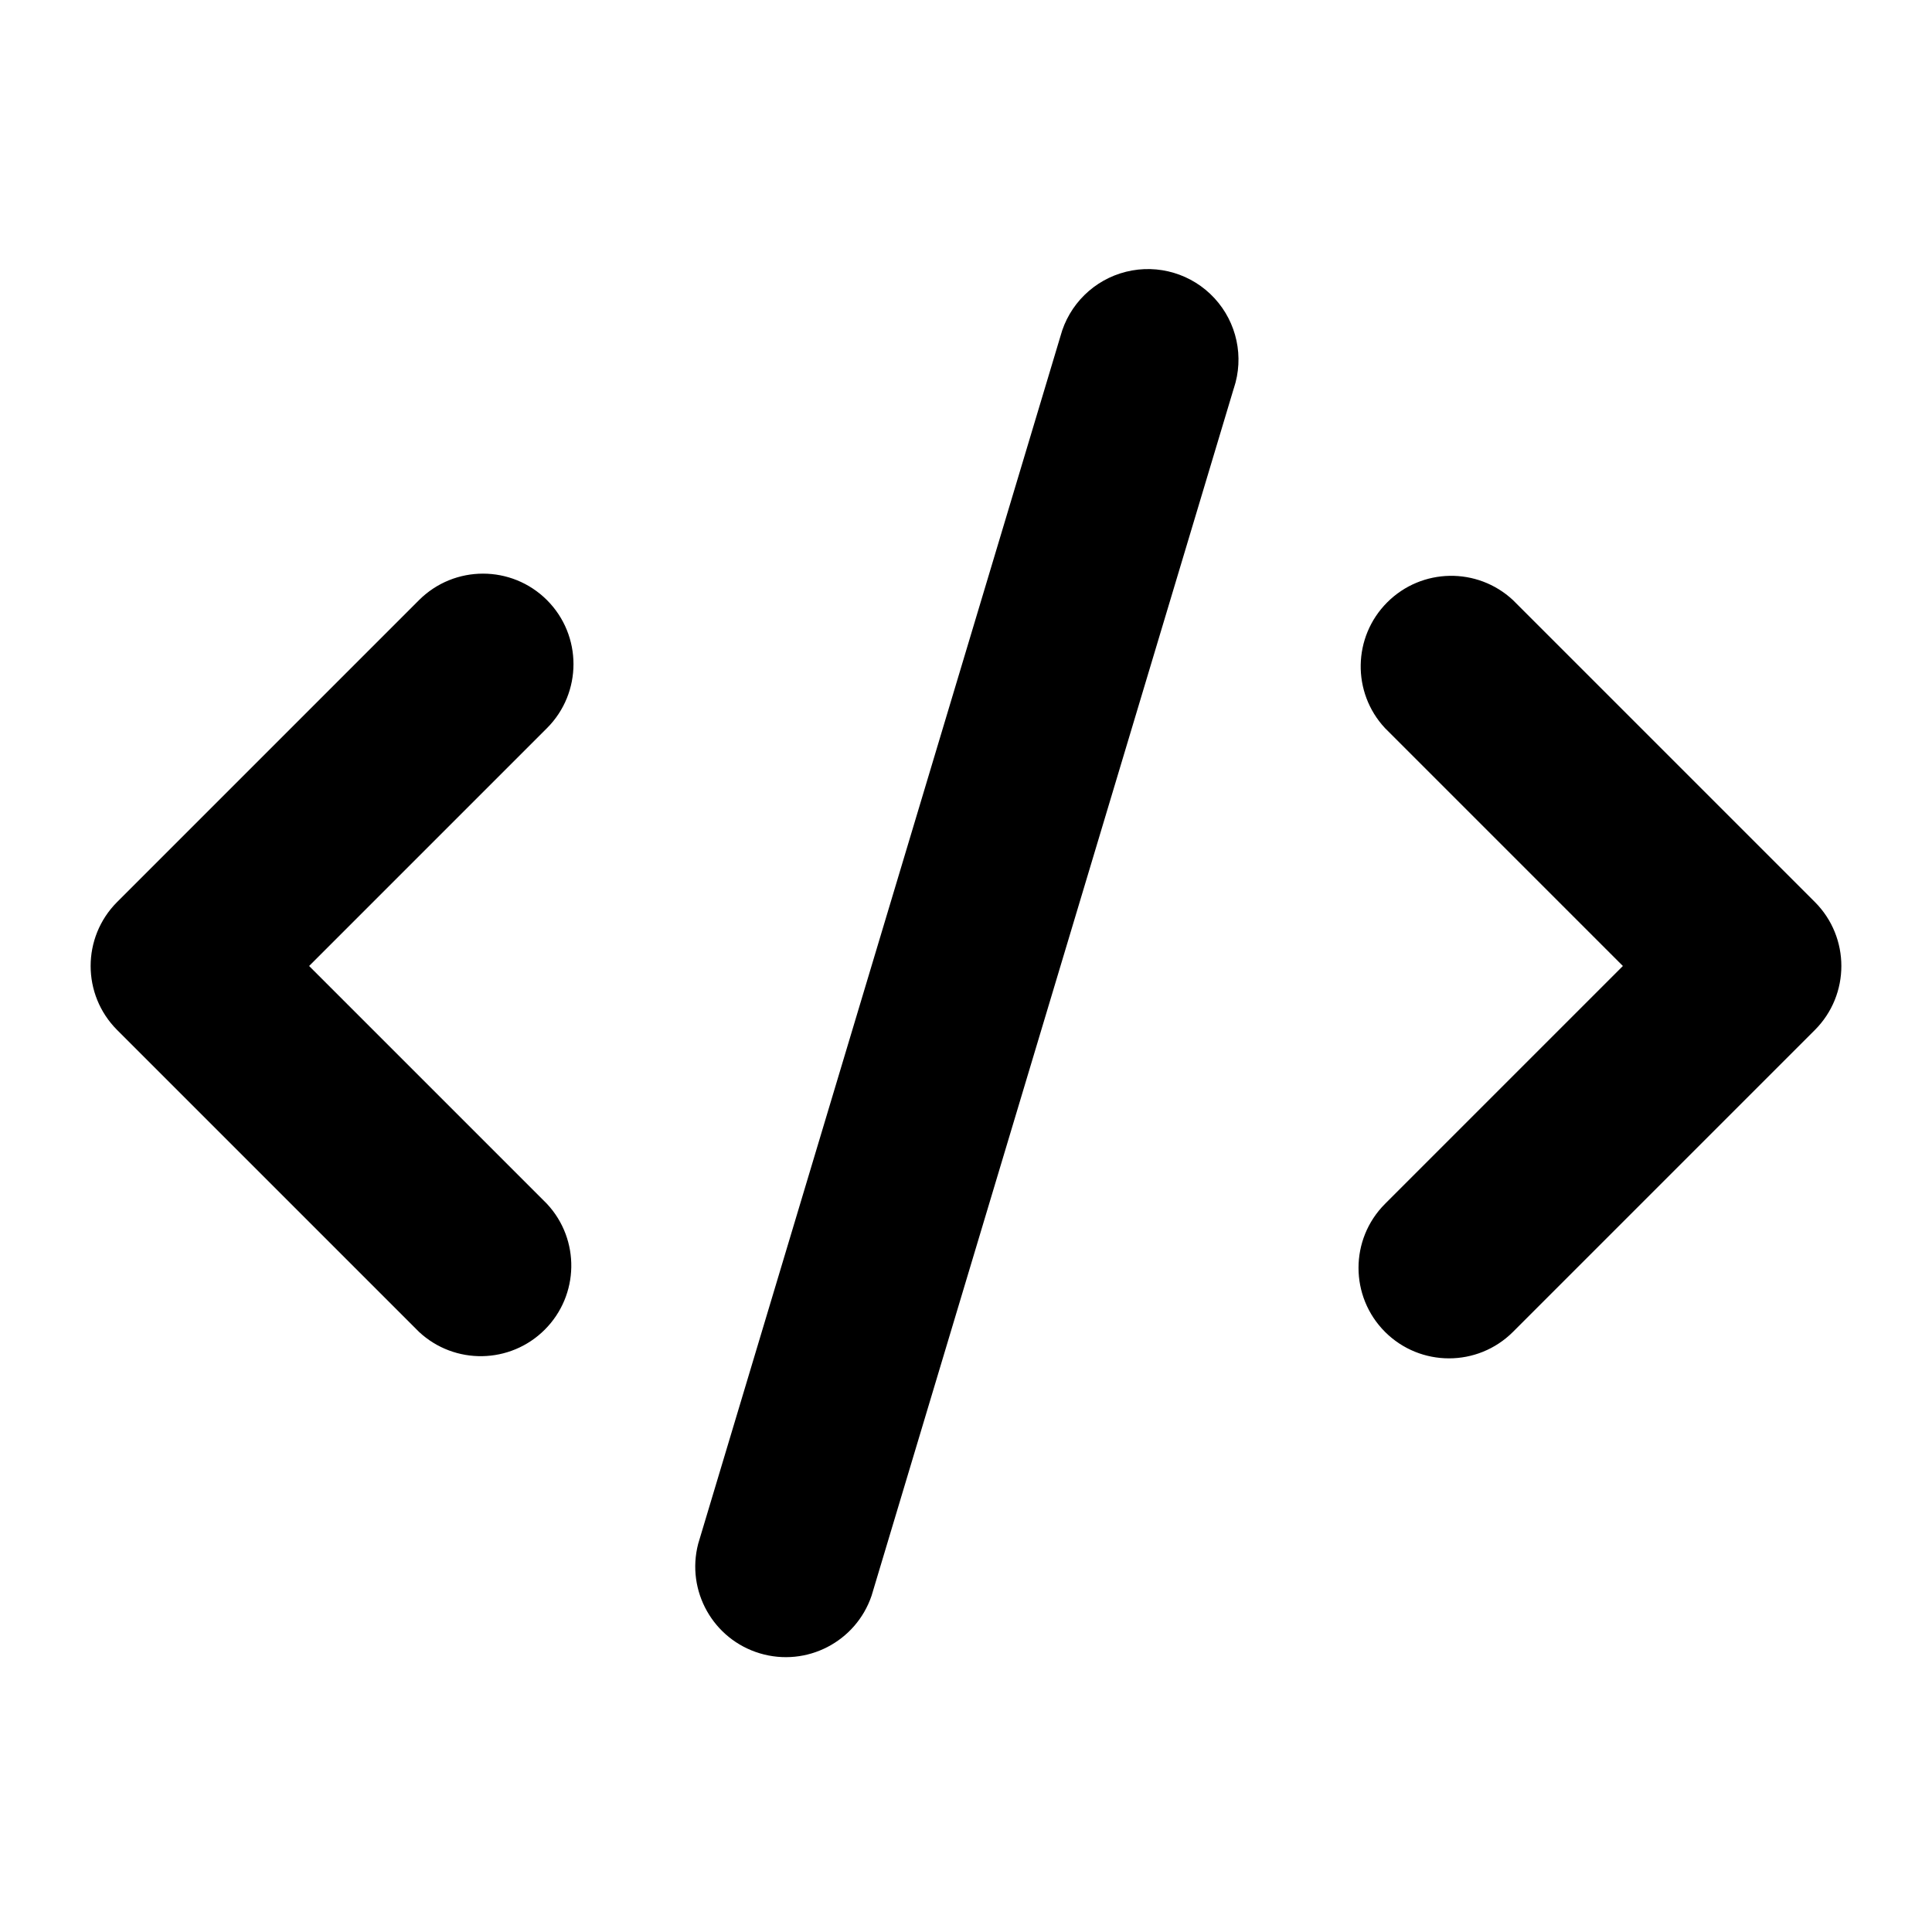
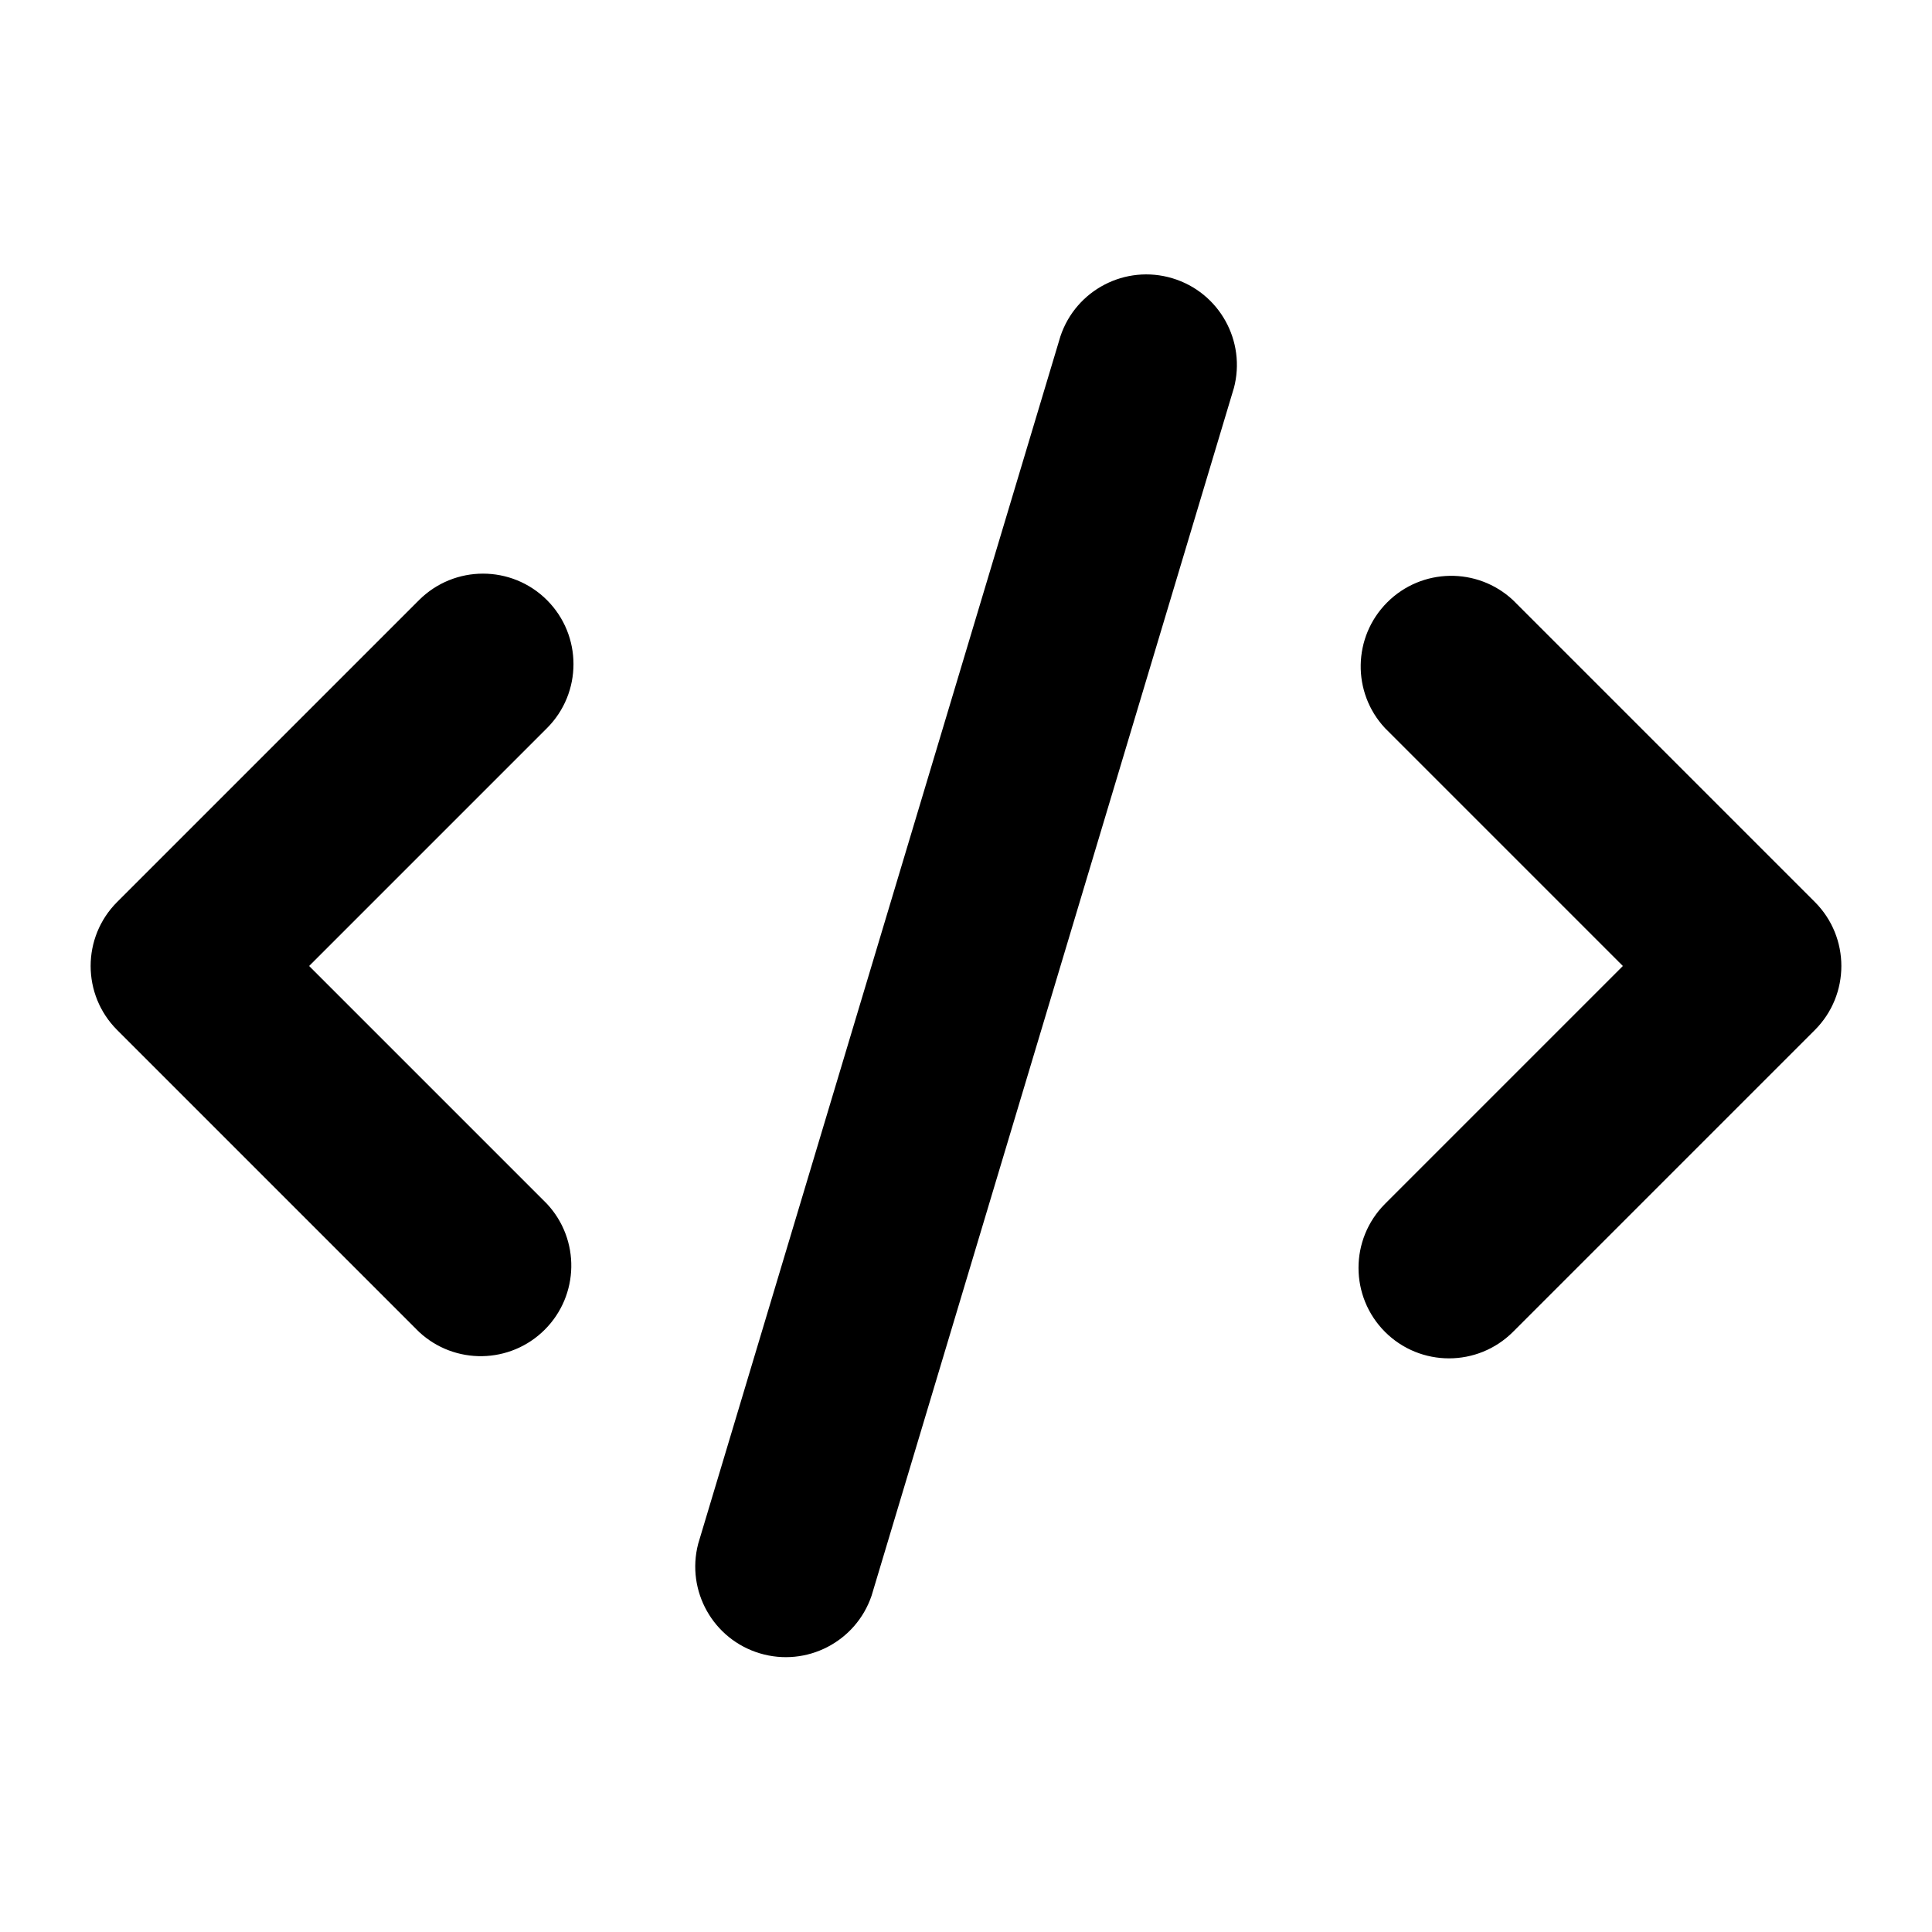
<svg xmlns="http://www.w3.org/2000/svg" width="16" height="16" fill="none" viewBox="0 0 16 16">
-   <path fill="currentColor" fill-rule="evenodd" d="M10.218 3.216a.75.75 0 1 0-1.436-.431l-3 10a.75.75 0 0 0 1.436.43l3-10ZM4.53 4.97a.75.75 0 0 1 0 1.06L2.56 8l1.97 1.97a.75.75 0 0 1-1.06 1.06l-2.5-2.5a.75.75 0 0 1 0-1.06l2.5-2.5a.75.75 0 0 1 1.06 0Zm6.94 6.06a.75.75 0 0 1 0-1.06L13.44 8l-1.97-1.97a.75.75 0 0 1 1.06-1.06l2.5 2.5a.75.75 0 0 1 0 1.06l-2.5 2.5a.75.75 0 0 1-1.06 0Z" clip-rule="evenodd" />
+   <path fill="currentColor" fill-rule="evenodd" d="M10.218 3.216a.75.75 0 0 0-1.436-.431l-3 10a.75.75 0 0 0 1.436.43l3-10ZM4.53 4.97a.75.75 0 0 1 0 1.06L2.56 8l1.97 1.97a.75.75 0 0 1-1.06 1.06l-2.5-2.5a.75.75 0 0 1 0-1.06l2.5-2.5a.75.75 0 0 1 1.06 0Zm6.94 6.06a.75.75 0 0 1 0-1.06L13.44 8l-1.97-1.97a.75.75 0 0 1 1.06-1.06l2.5 2.5a.75.75 0 0 1 0 1.06l-2.5 2.5a.75.75 0 0 1-1.06 0Z" clip-rule="evenodd" />
</svg>
